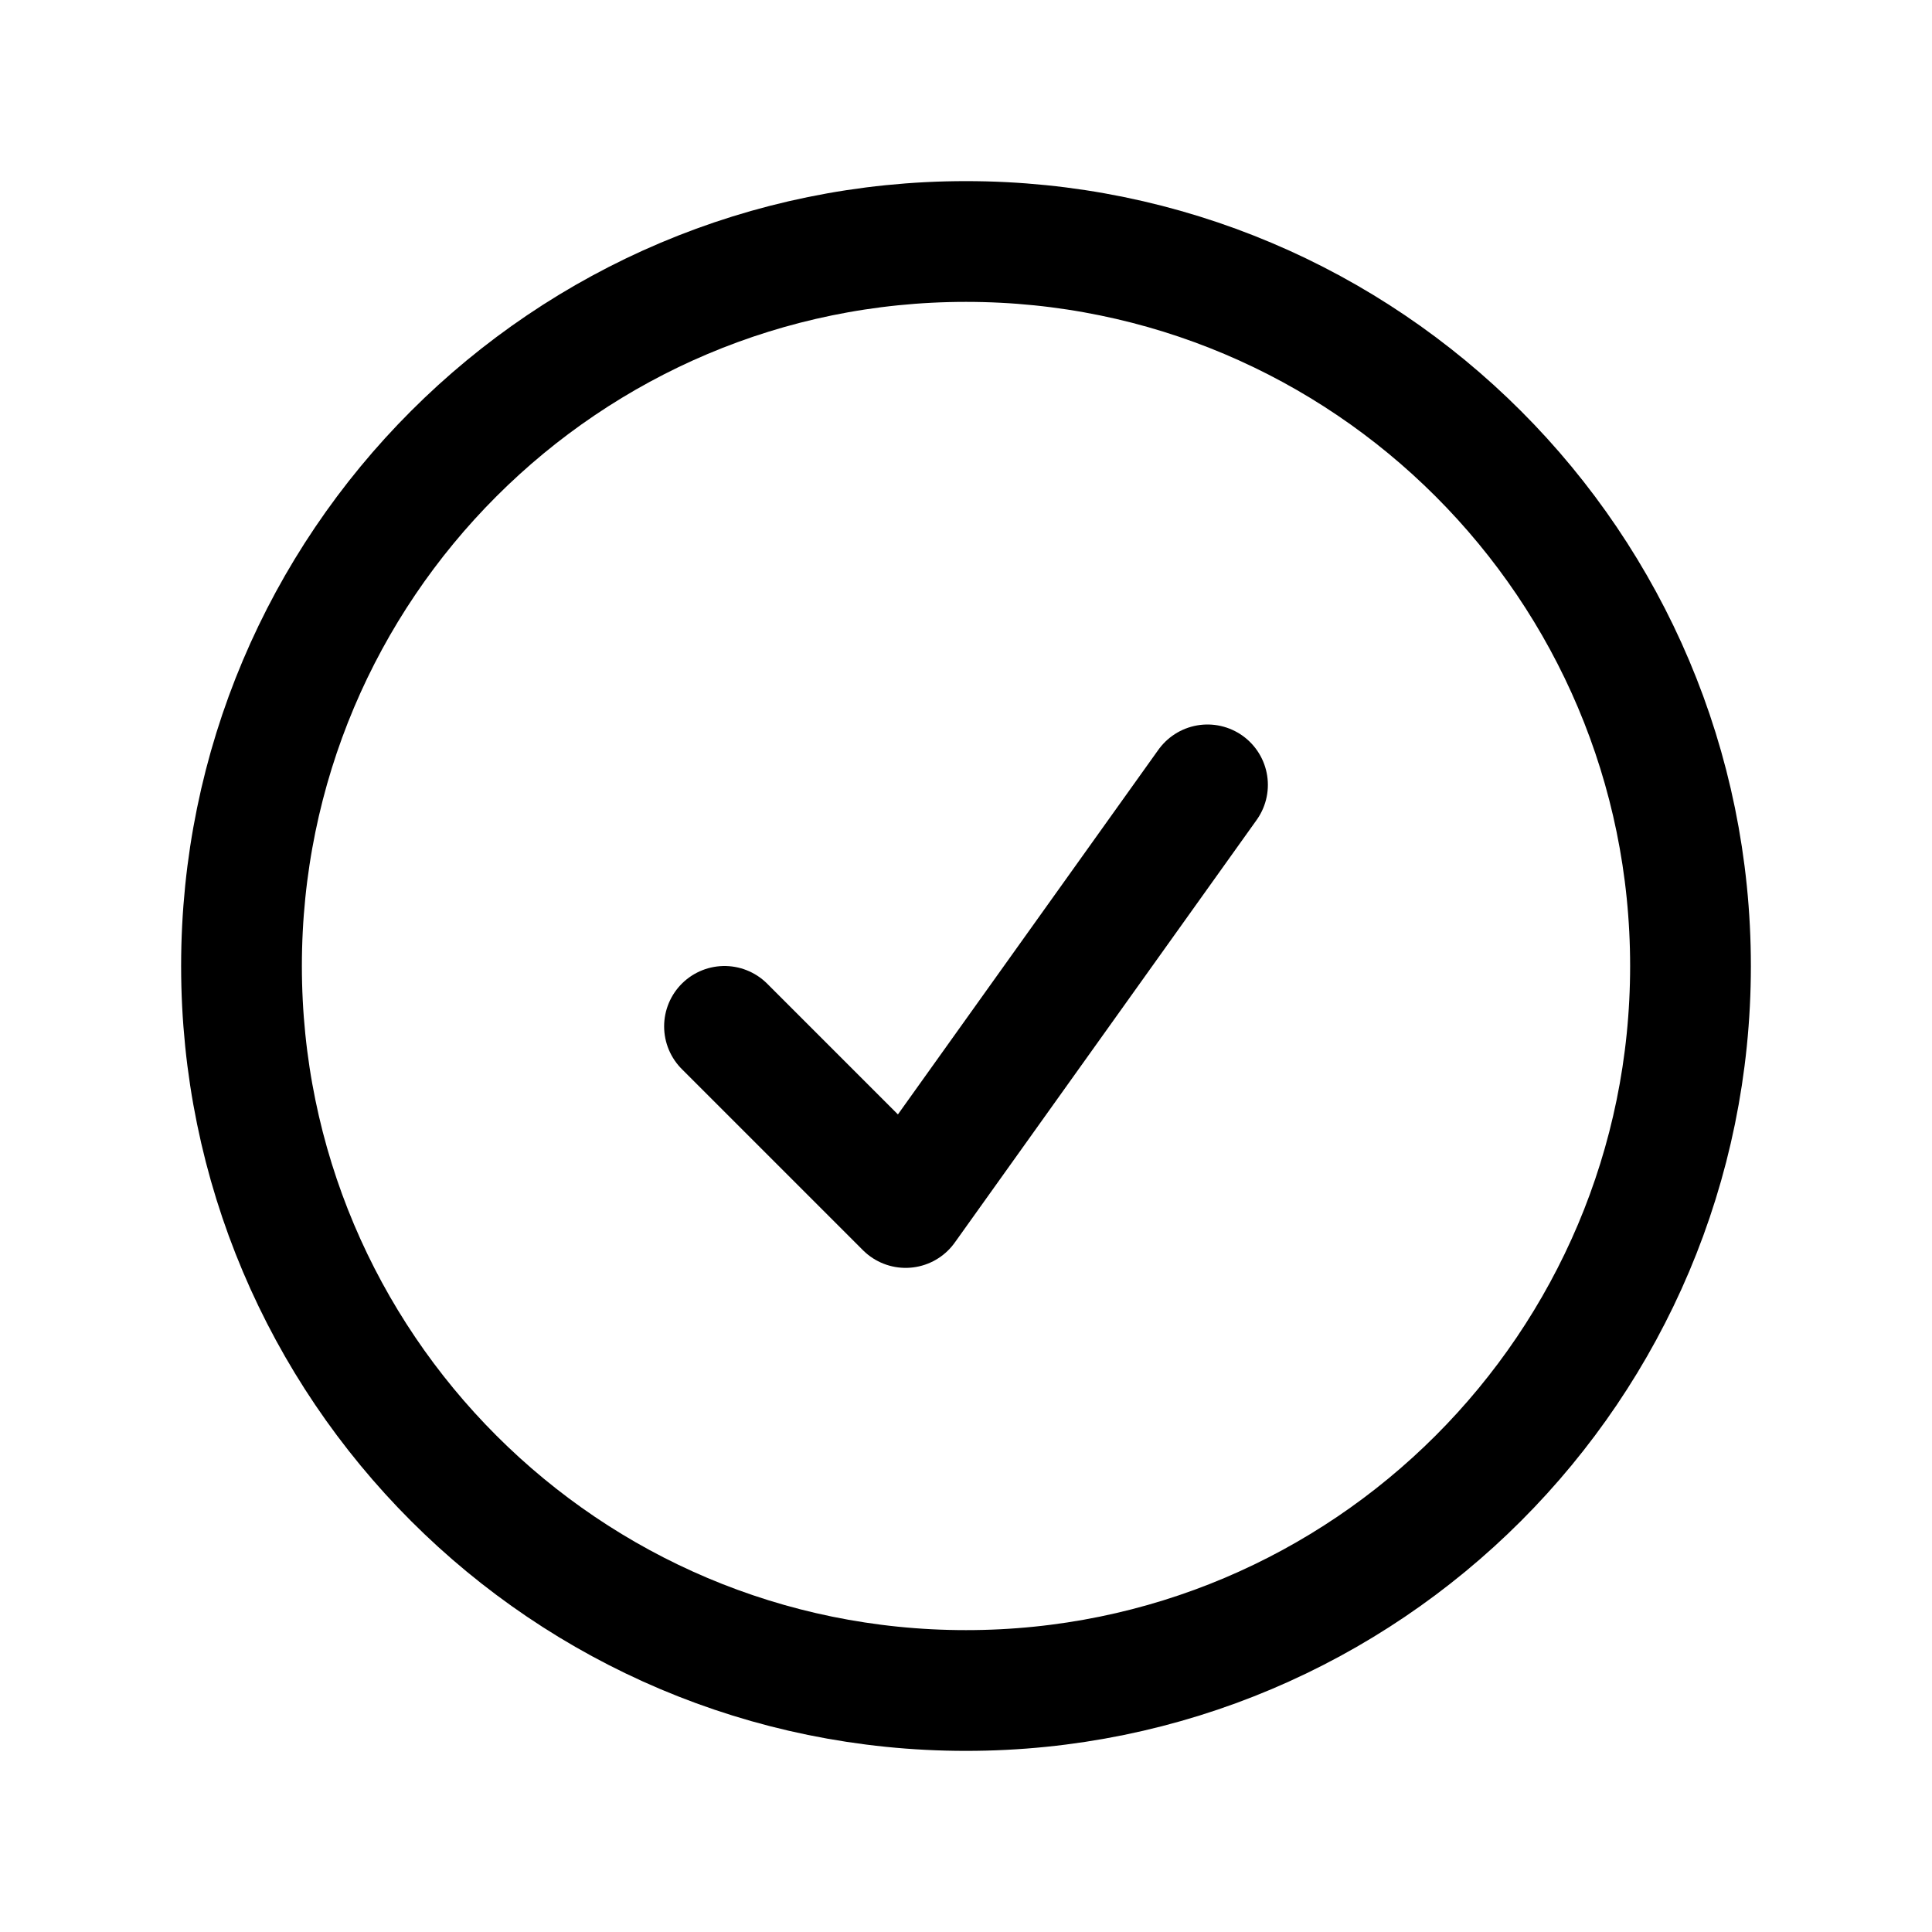
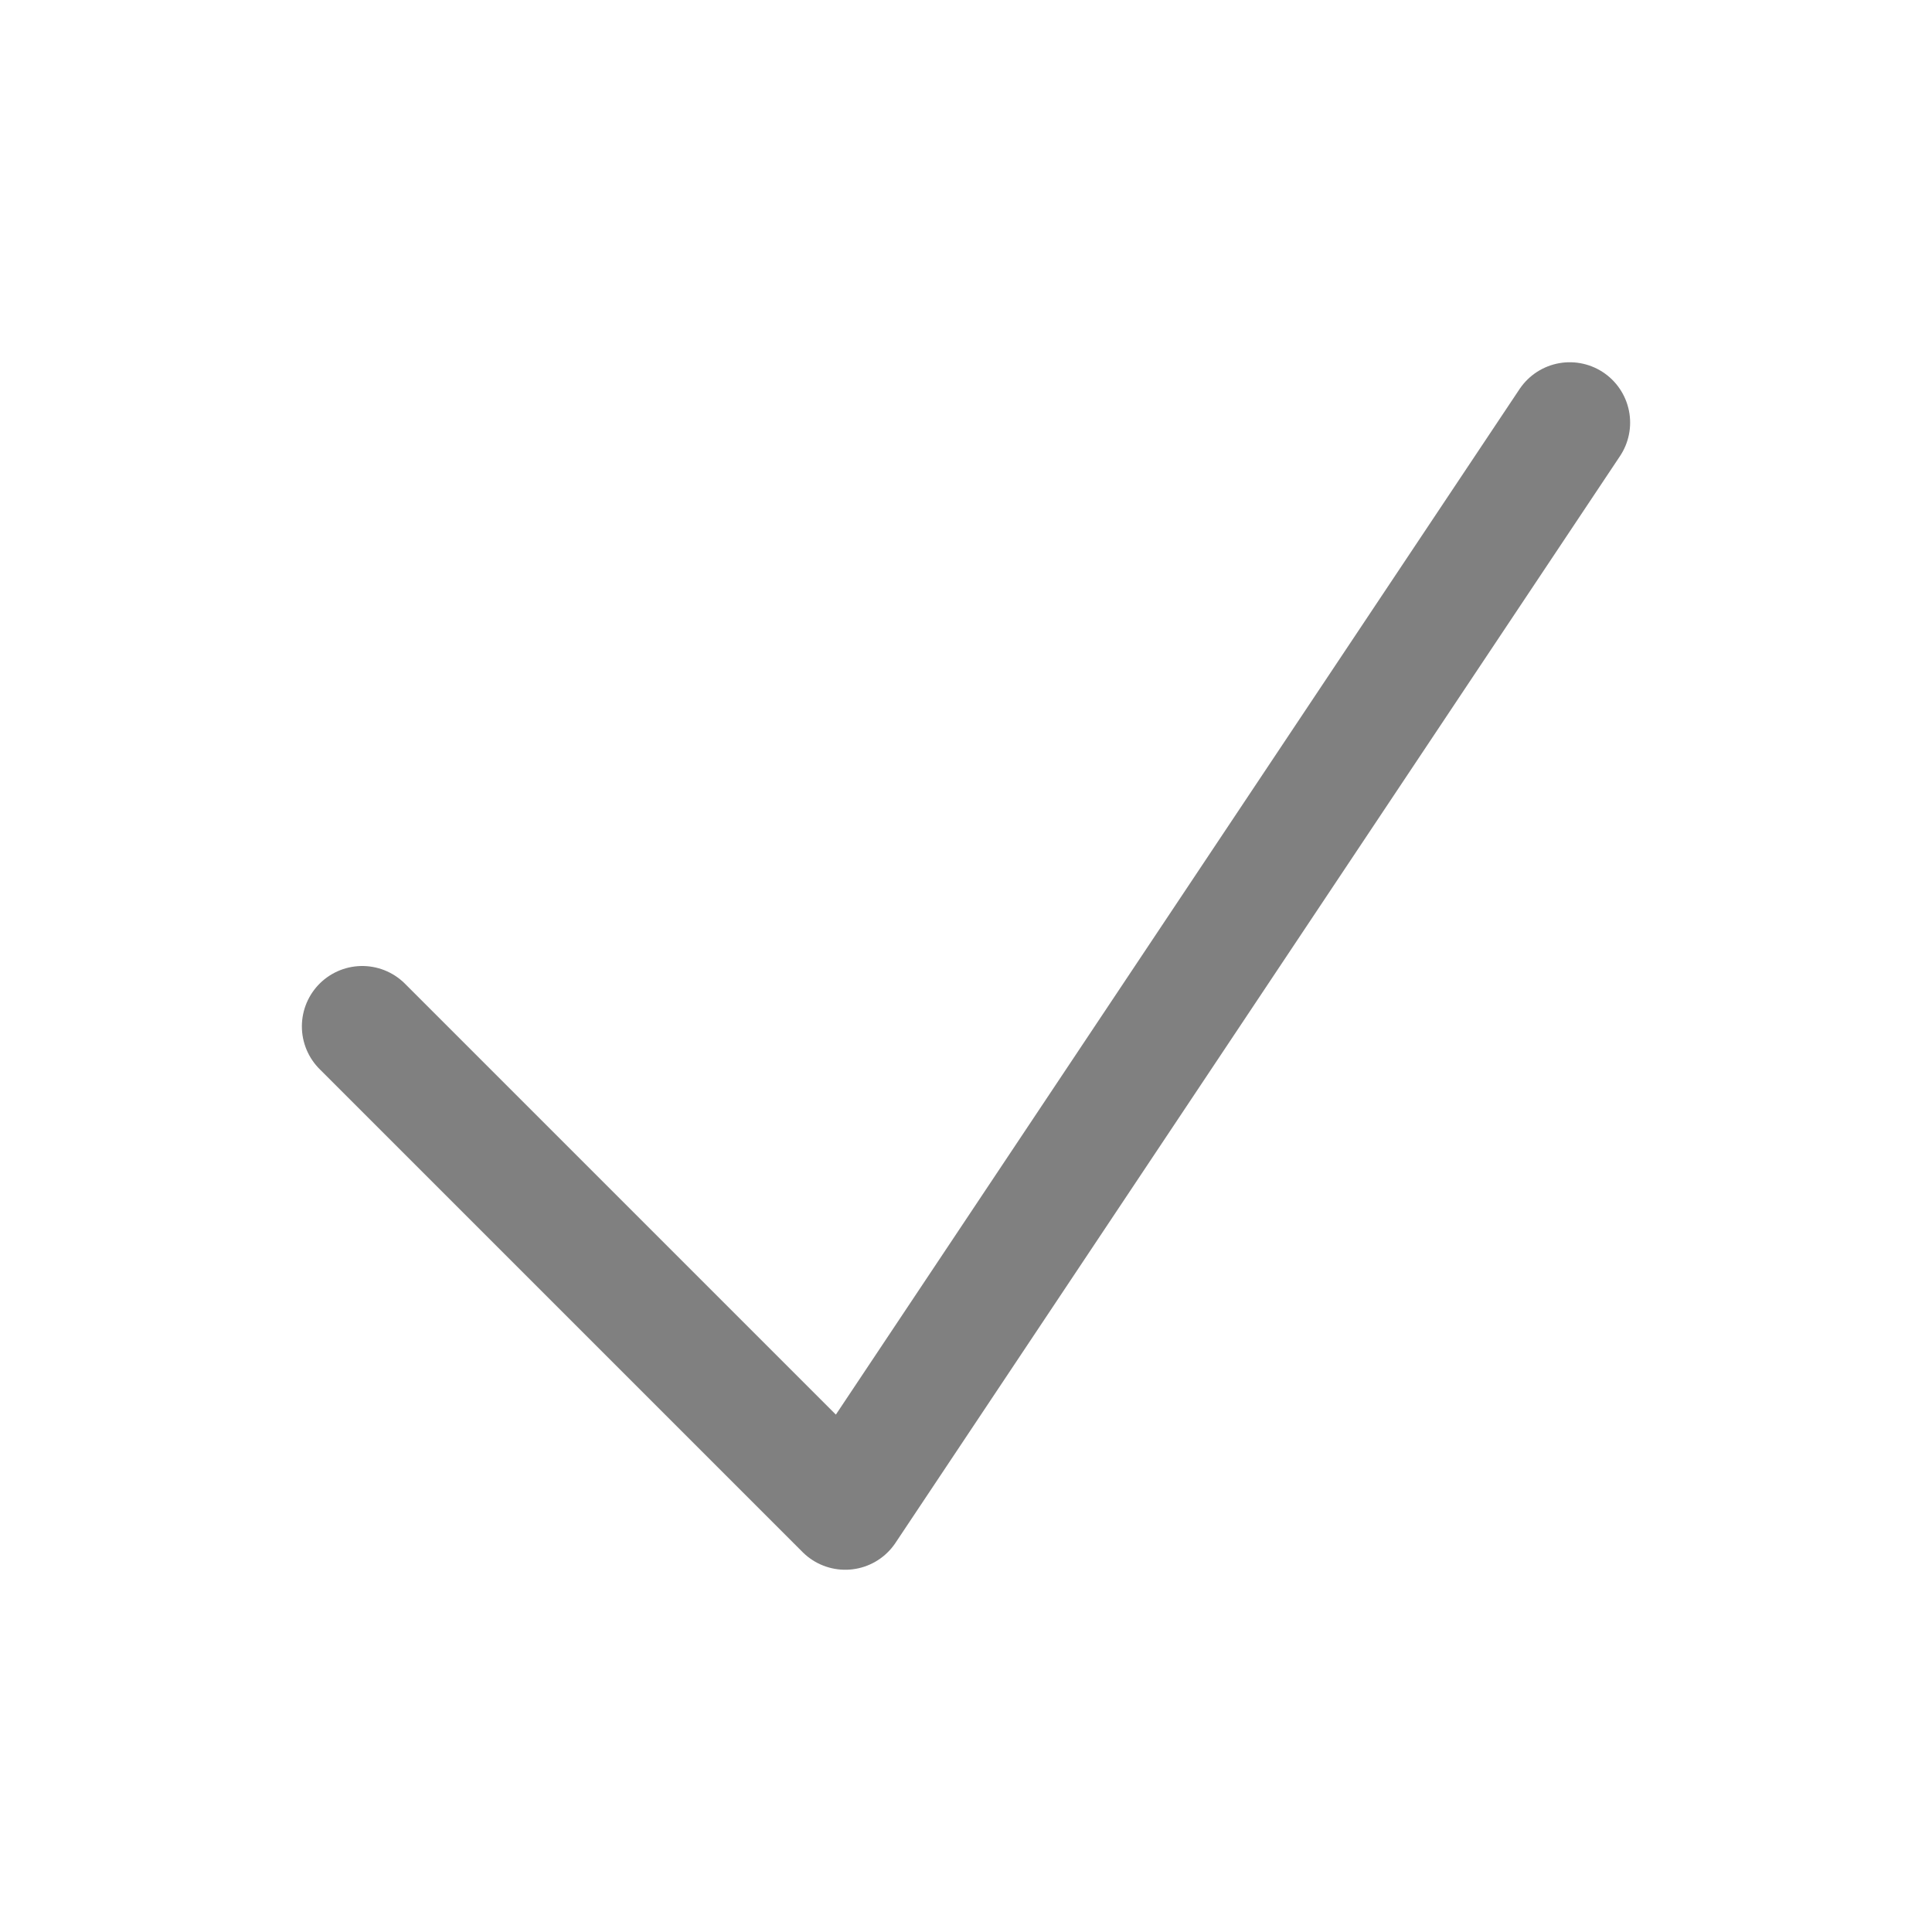
- <svg xmlns="http://www.w3.org/2000/svg" fill="none" viewBox="0 0 24 24" stroke-width="1.5" stroke="currentColor" class="w-6 h-6">
-   <path stroke-linecap="round" stroke-linejoin="round" d="M9 12.75L11.25 15 15 9.75M21 12a9 9 0 11-18 0 9 9 0 0118 0z" />
+ <svg xmlns="http://www.w3.org/2000/svg" fill="none" viewBox="0 0 24 24" stroke-width="1.5" stroke="grey" class="w-6 h-6">
+   <path stroke-linecap="round" stroke-linejoin="round" d="M4.5 12.75l6 6 9-13.5" />
</svg>
